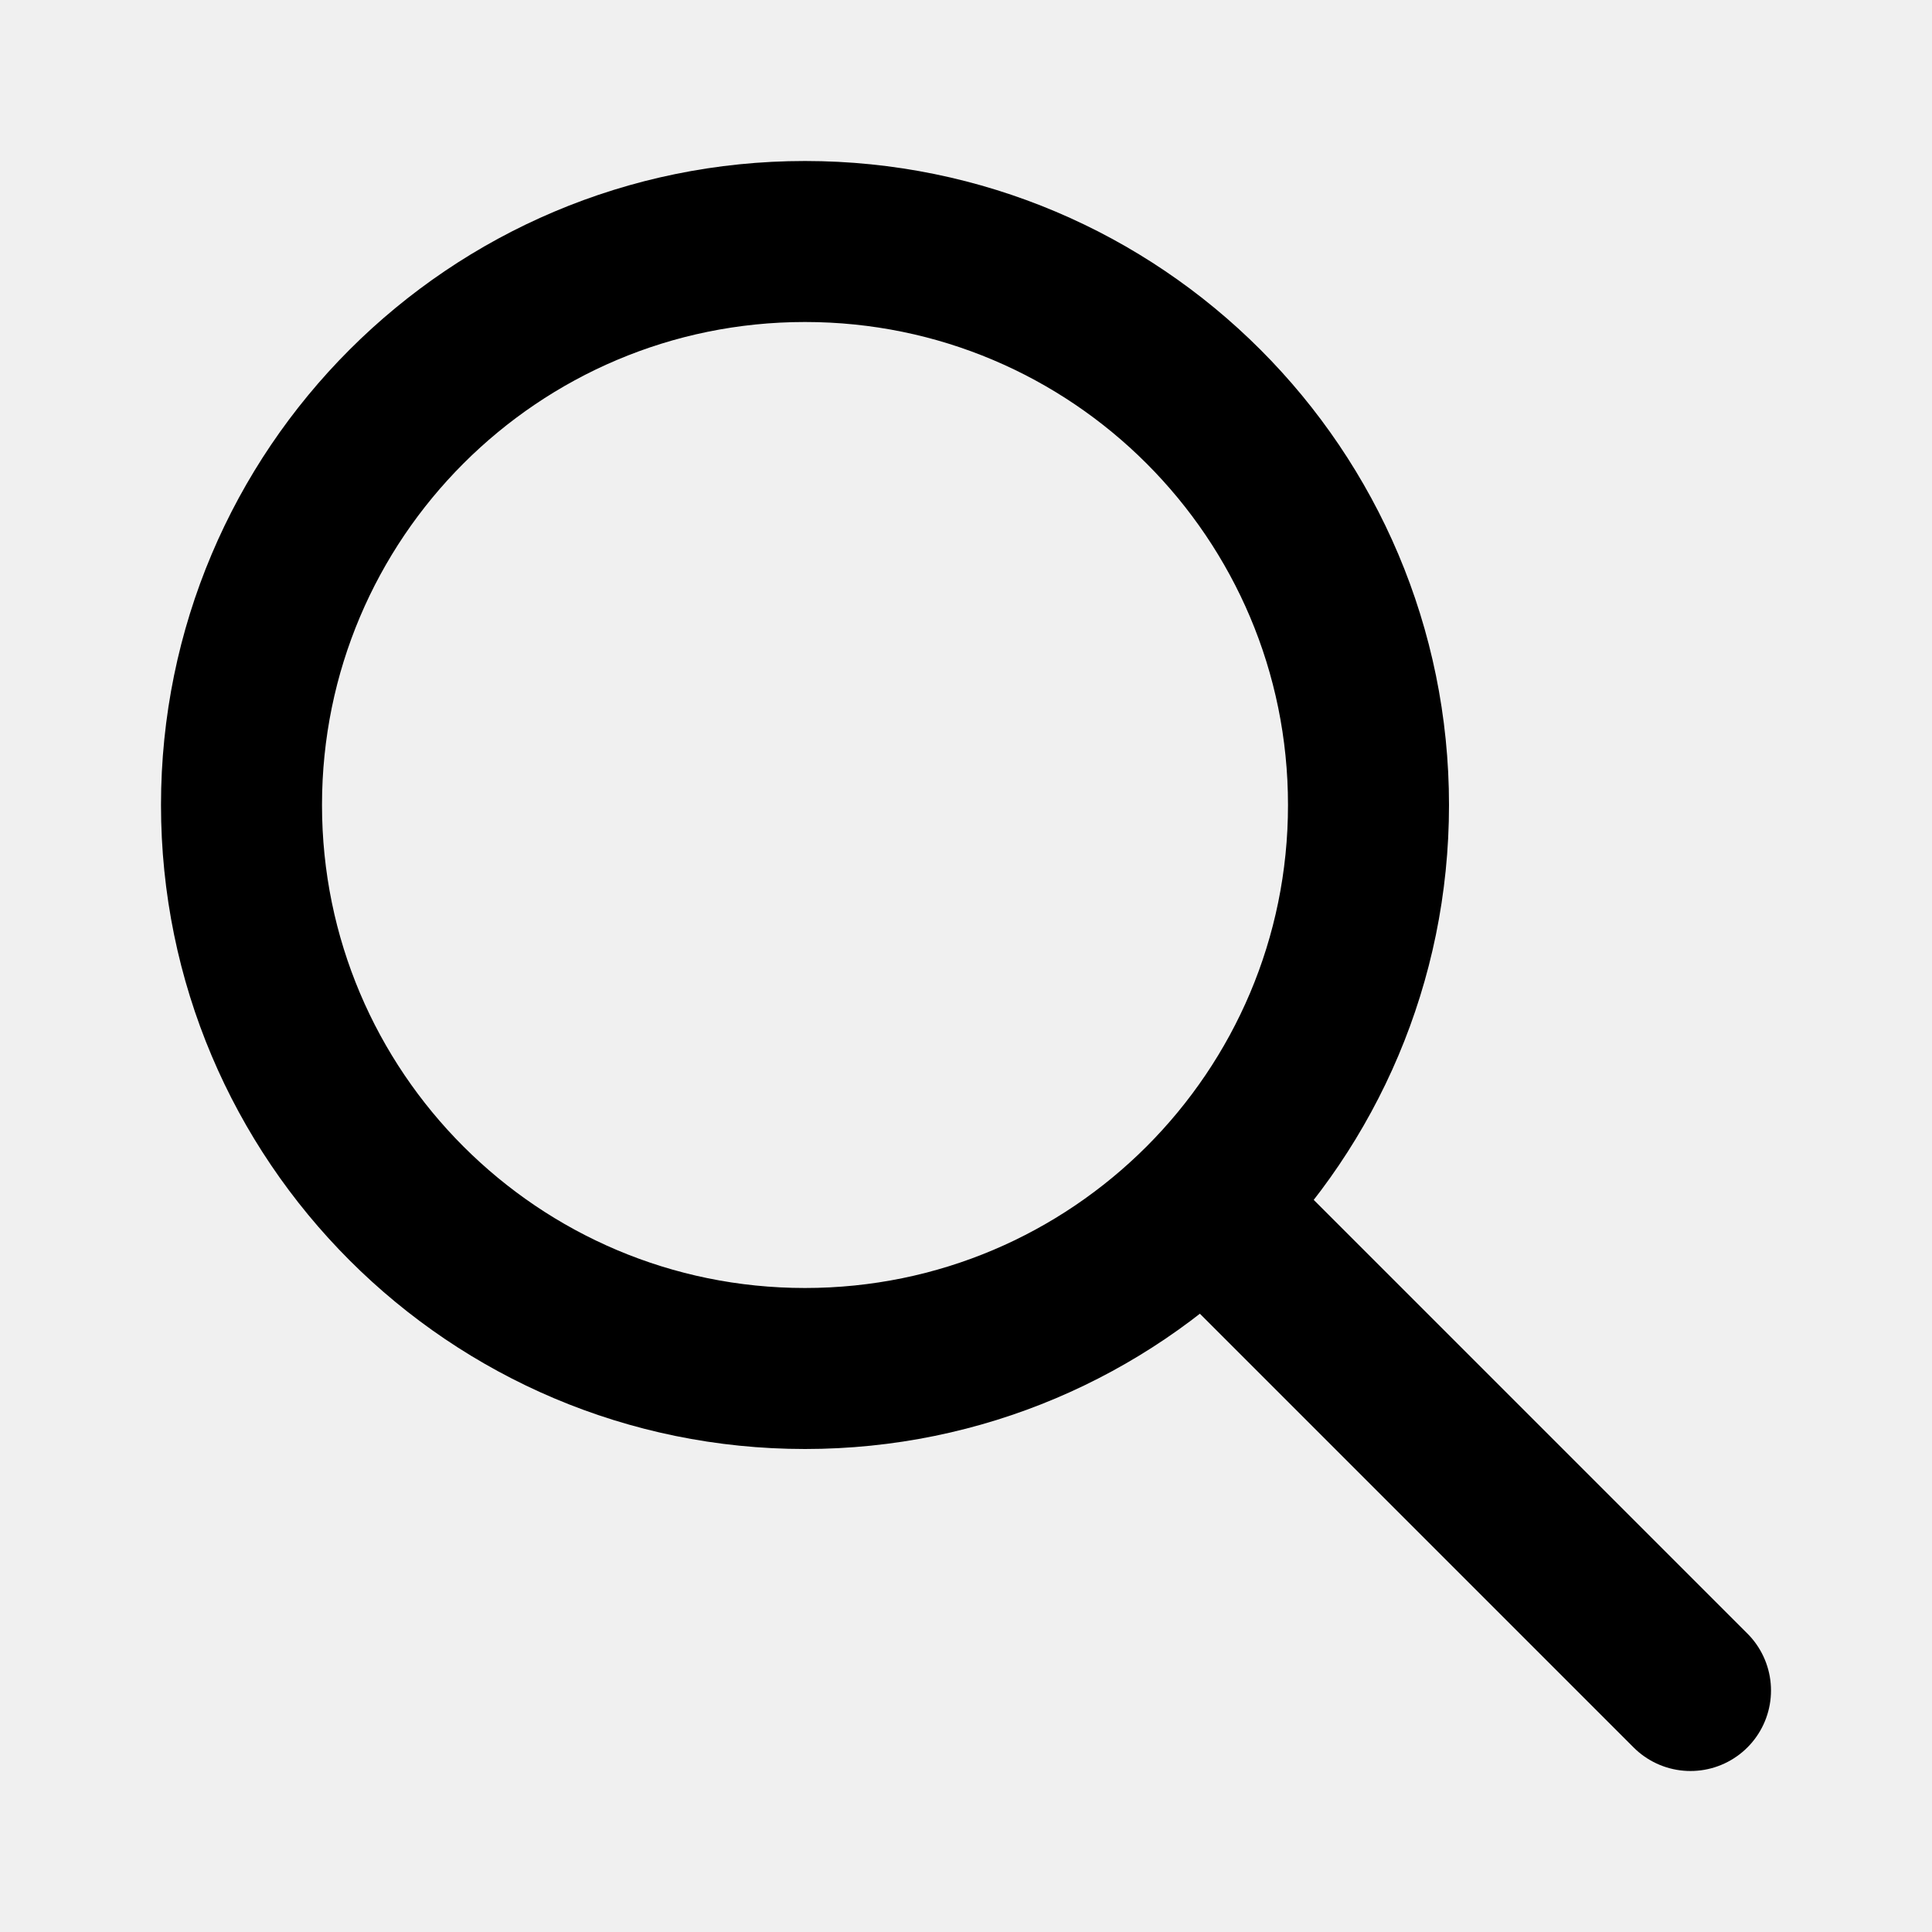
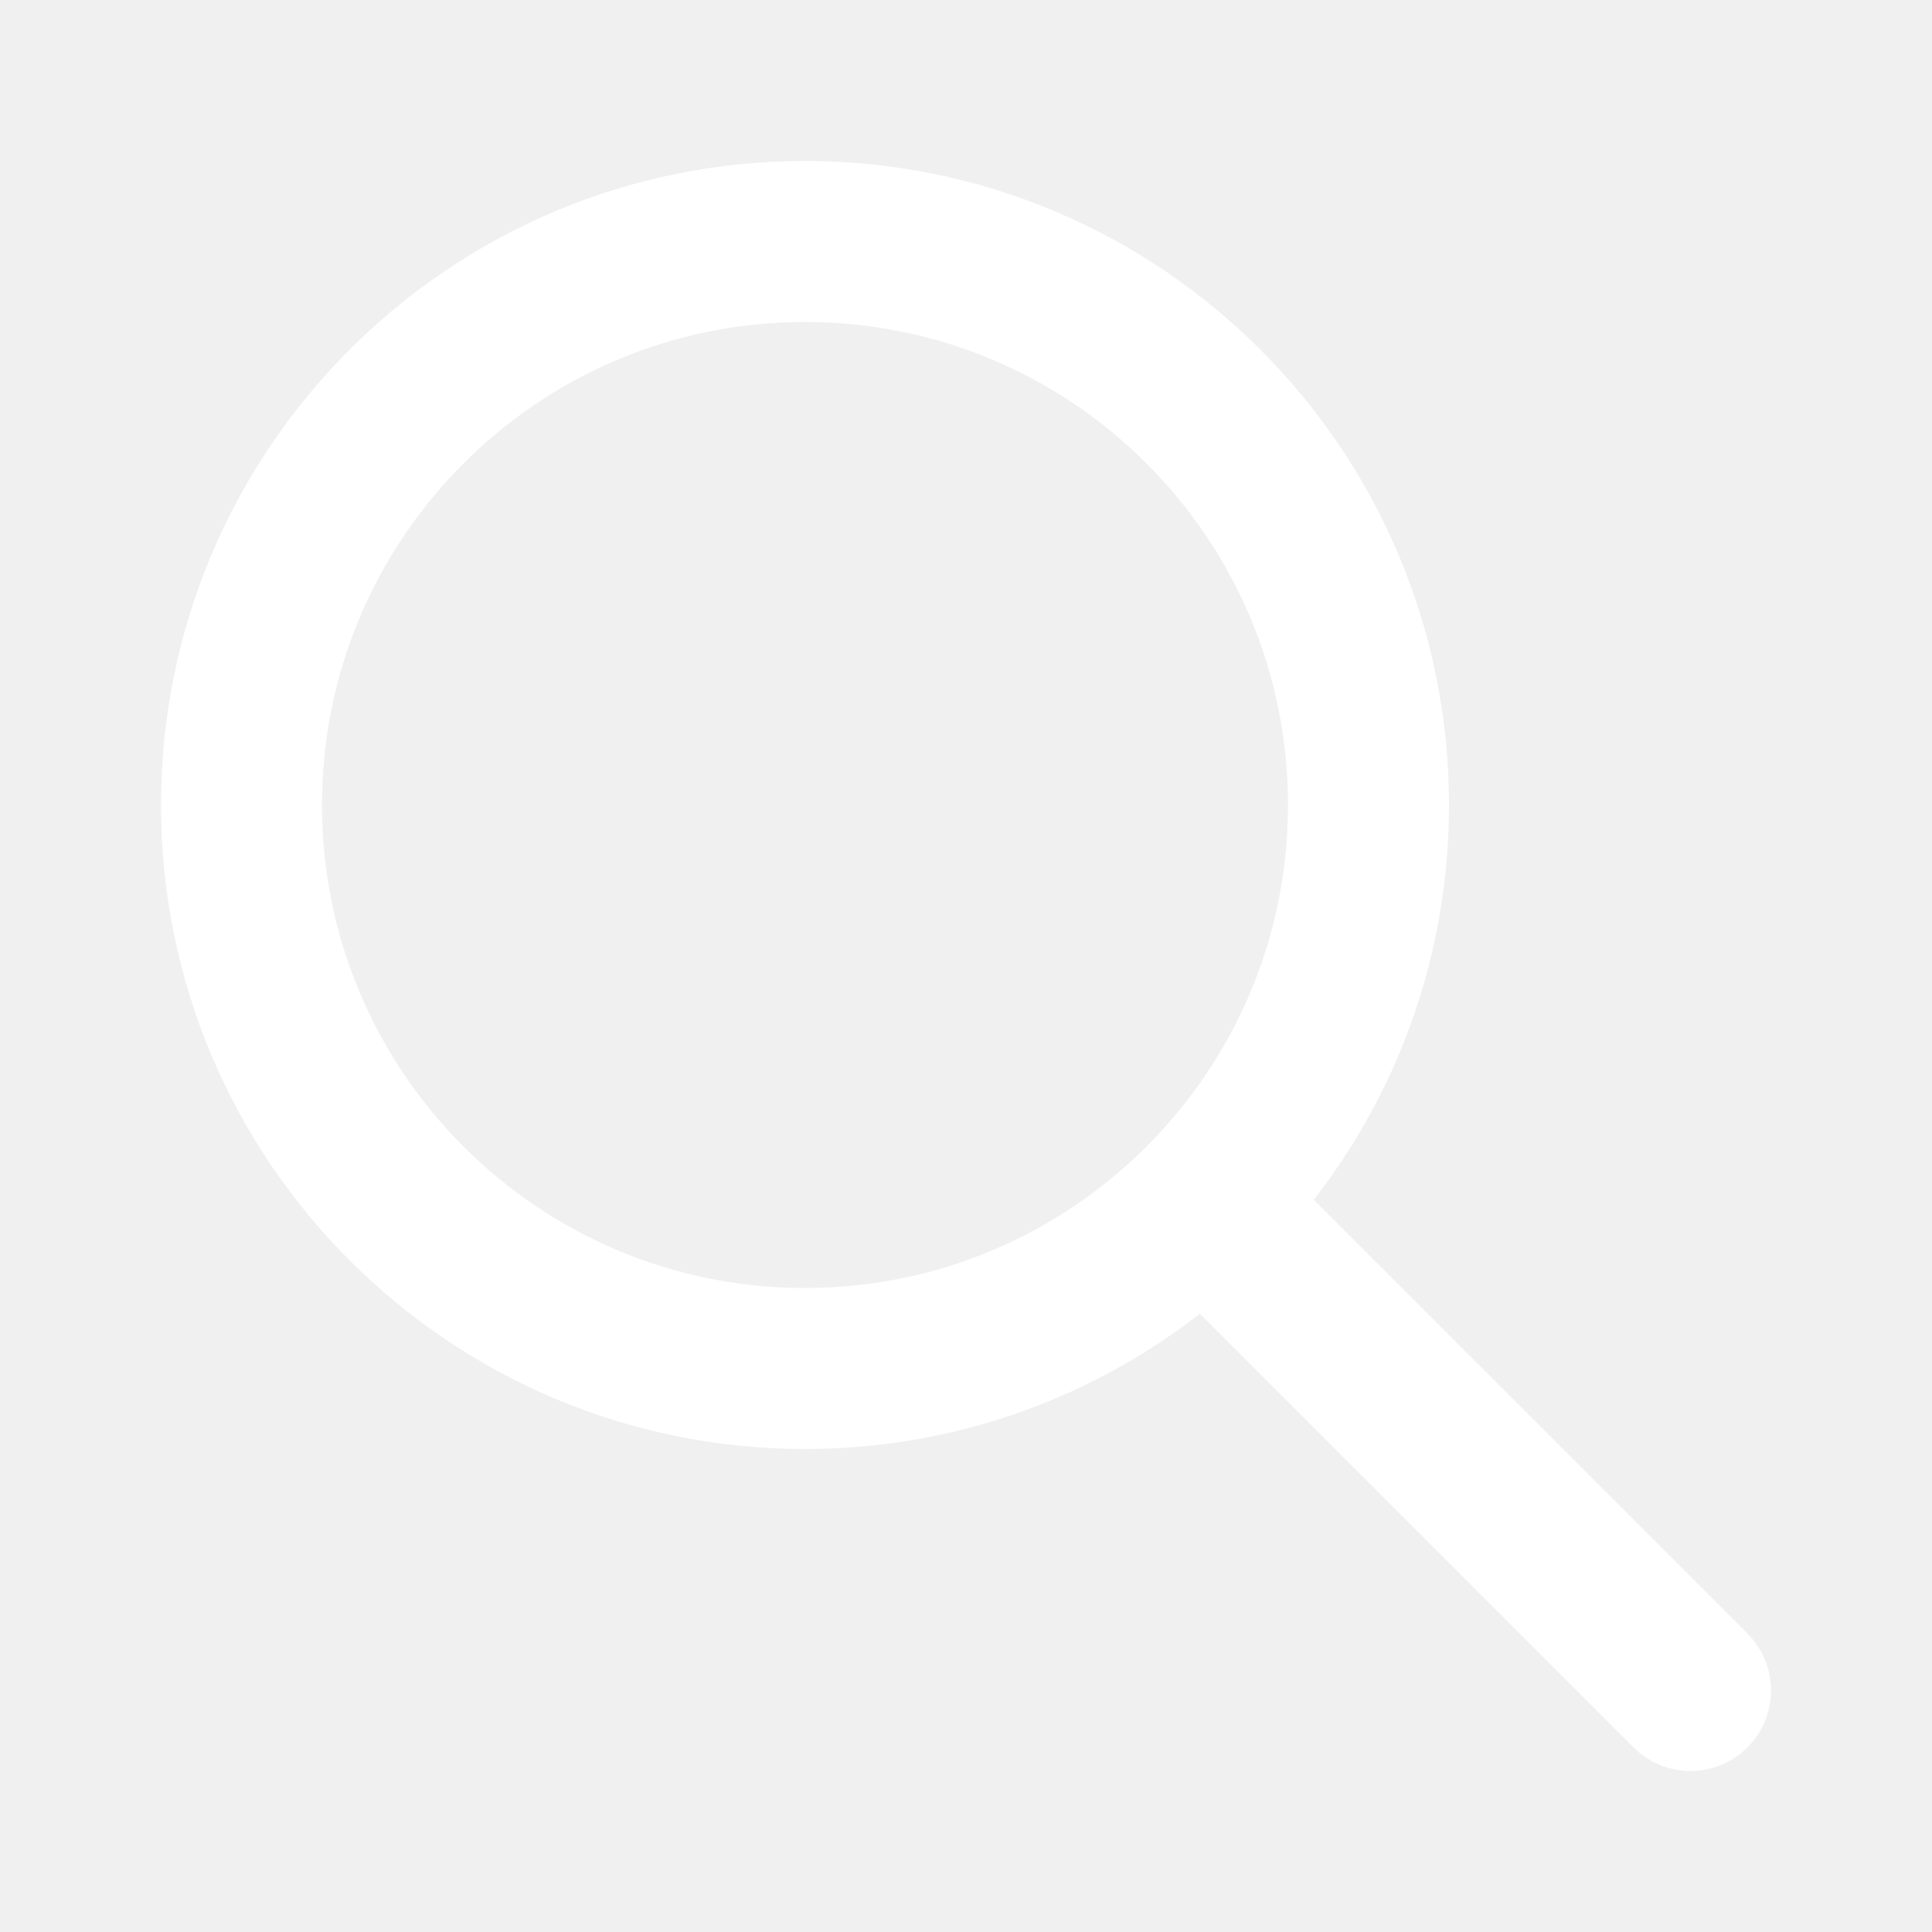
<svg xmlns="http://www.w3.org/2000/svg" width="800px" height="800px" viewBox="0 0 24 24" fill="none">
-   <g stroke="#000000" stroke-width="2" stroke-linecap="round">
+   <g stroke="#ffffff" stroke-width="2" stroke-linecap="round">
    <path d="M15 15L21 21" />
    <path d="M17 10C17 13.866 13.866 17 10 17C6.134 17 3 13.866 3 10C3 6.134 6.134 3 10 3C13.866 3 17 6.134 17 10Z" />
  </g>
</svg>
